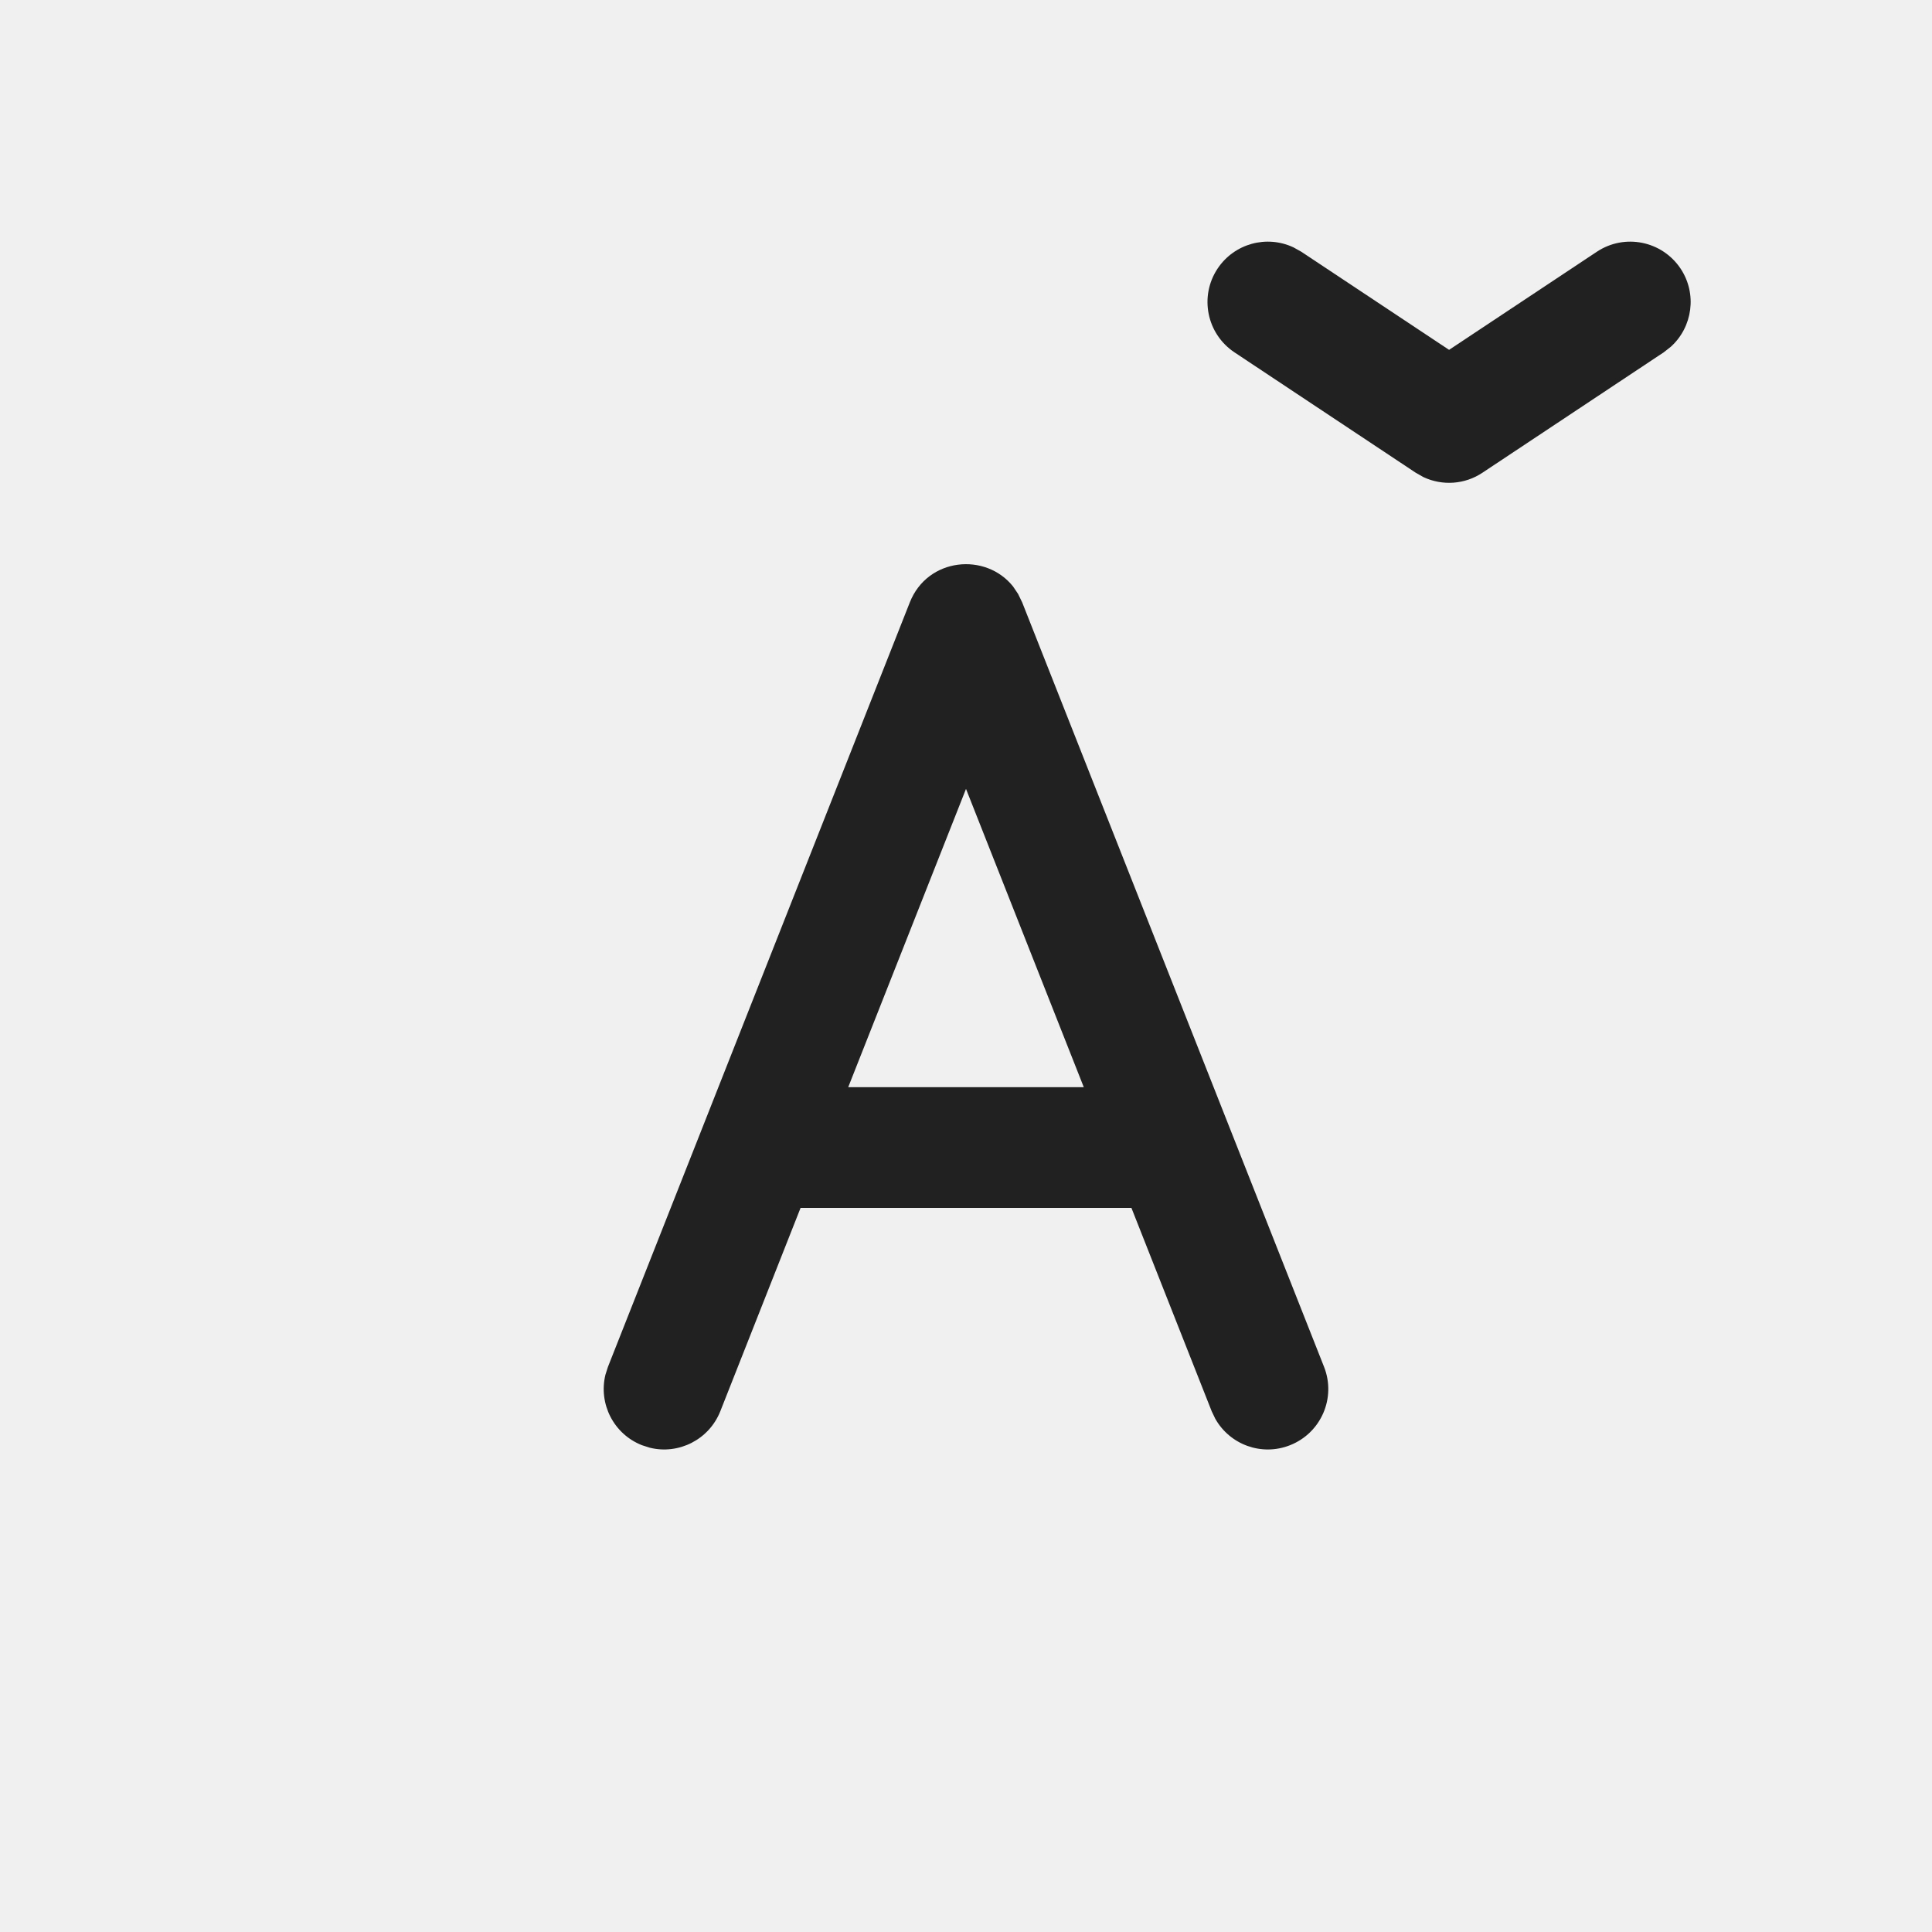
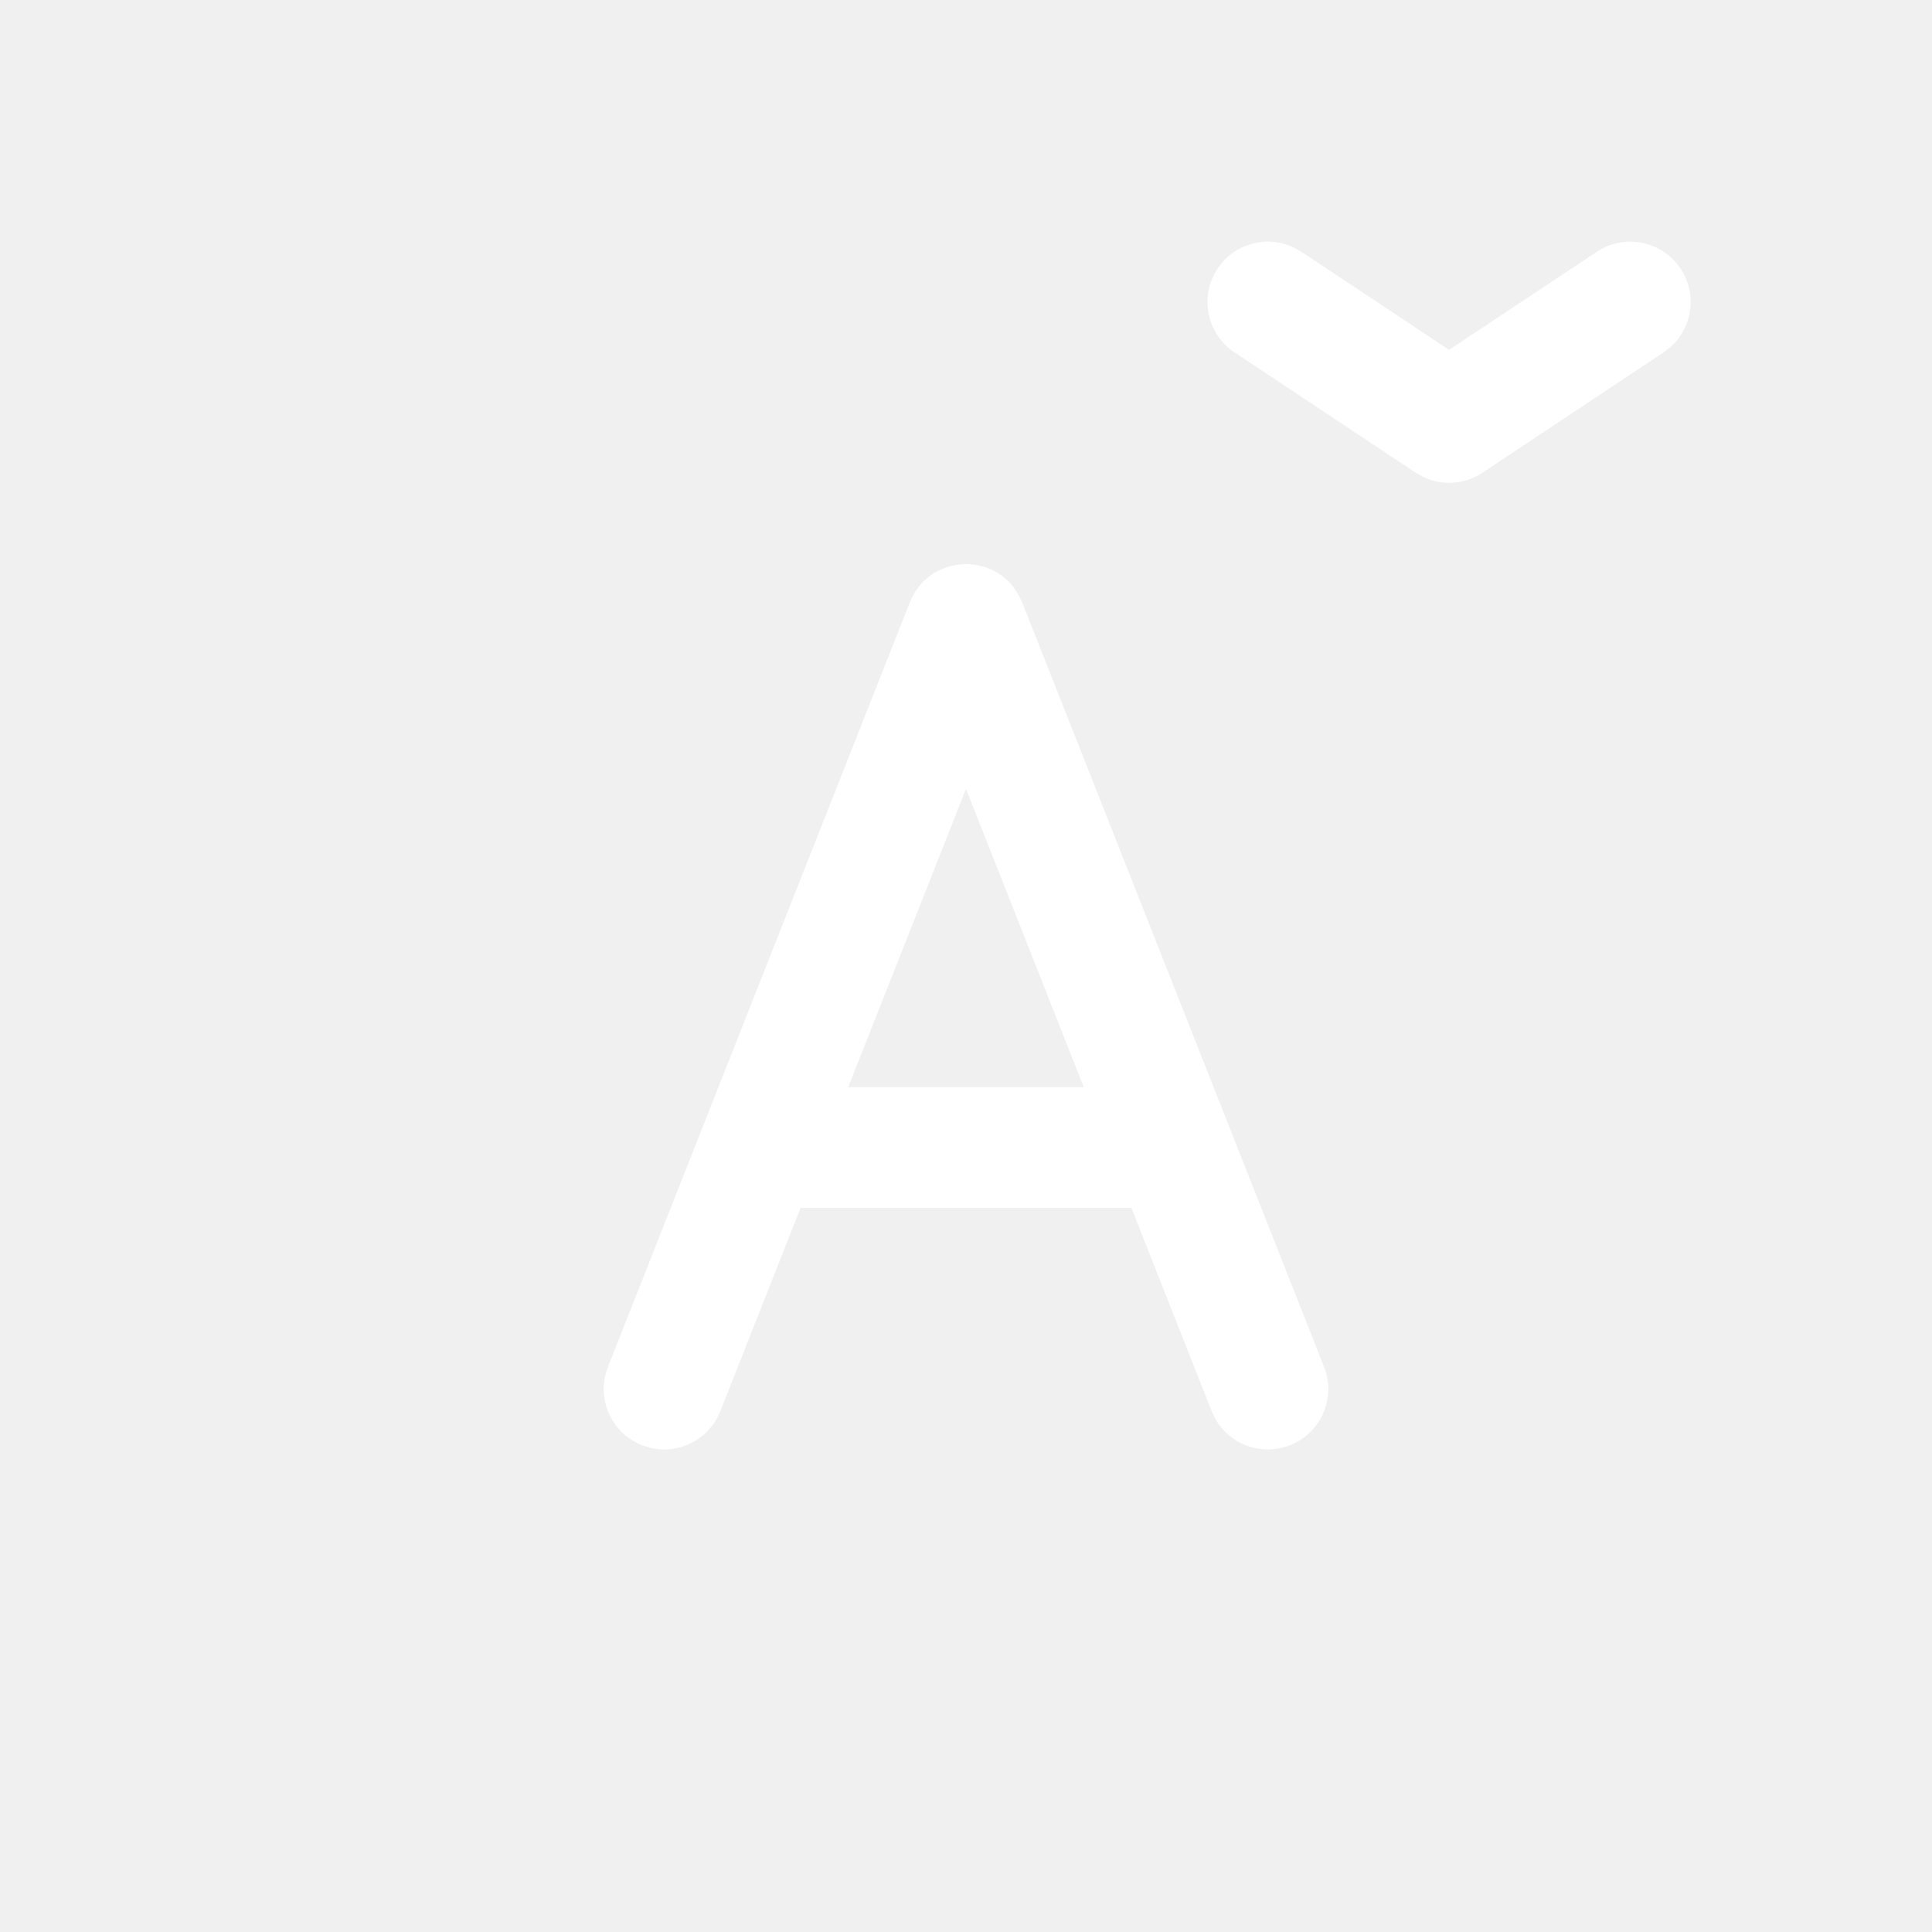
- <svg xmlns="http://www.w3.org/2000/svg" width="800px" height="800px" viewBox="0 0 24 24" version="1.1">
+ <svg xmlns="http://www.w3.org/2000/svg" width="20px" height="20px" viewBox="0 0 24 24" version="1.1">
  <g id="🔍-Product-Icons" stroke="none" stroke-width="1" fill="none" fill-rule="evenodd">
-     <g id="ic_fluent_font_decrease_24_regular" fill="#212121" fill-rule="nonzero">
+     <g id="ic_fluent_font_decrease_24_regular" fill="#fff" fill-rule="nonzero">
      <path d="M12.585,7.286 L12.647,7.378 L12.698,7.483 L16.448,16.98 C16.6,17.365 16.411,17.801 16.025,17.953 C15.672,18.093 15.277,17.946 15.096,17.623 L15.052,17.531 L14.055,15.005 L9.945,15.005 L8.948,17.531 C8.808,17.884 8.43,18.073 8.072,17.984 L7.975,17.953 C7.621,17.814 7.433,17.436 7.521,17.077 L7.552,16.98 L11.302,7.483 C11.523,6.925 12.246,6.859 12.585,7.286 Z M12,9.8 L10.537,13.505 L13.463,13.505 L12,9.8 Z M20.877,3.337 C21.085,3.65 21.026,4.064 20.755,4.308 L20.667,4.377 L18.416,5.872 C18.196,6.019 17.918,6.037 17.683,5.927 L17.586,5.872 L15.335,4.377 C14.99,4.147 14.896,3.682 15.125,3.337 C15.334,3.023 15.737,2.917 16.068,3.073 L16.165,3.127 L18.001,4.346 L19.837,3.127 C20.182,2.898 20.647,2.992 20.877,3.337 Z" id="🎨-Color">

</path>
    </g>
  </g>
</svg>
